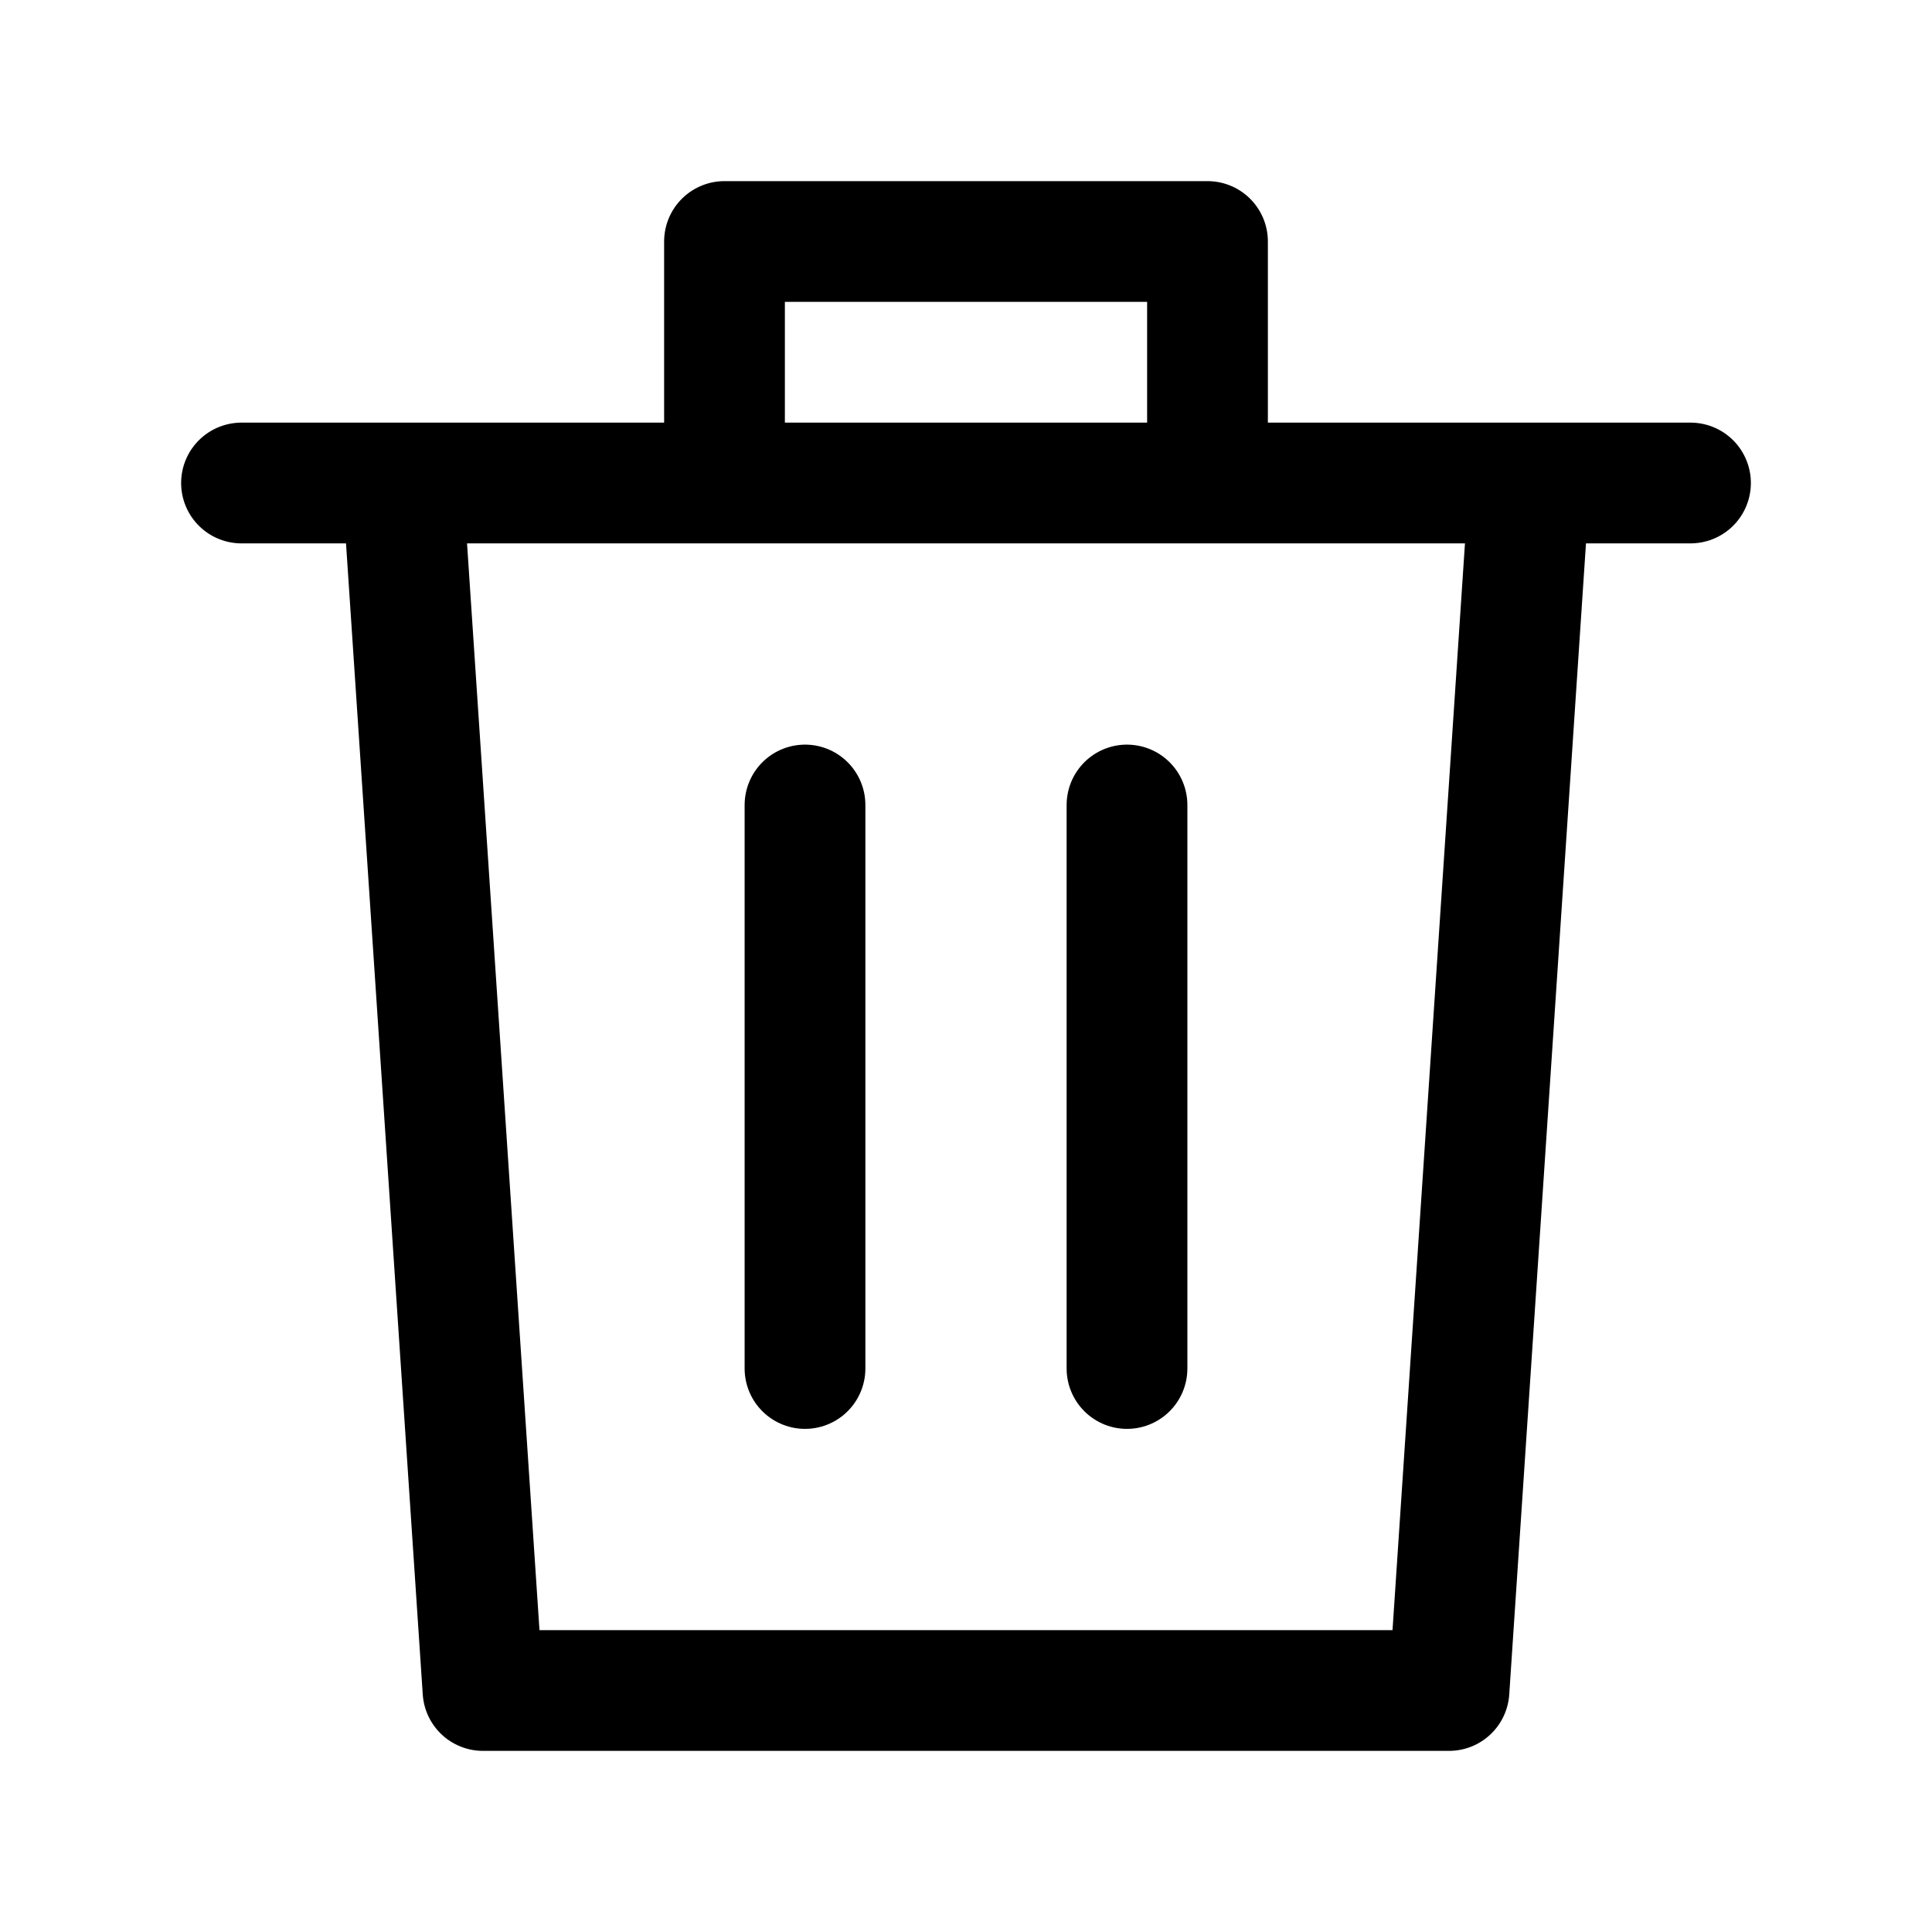
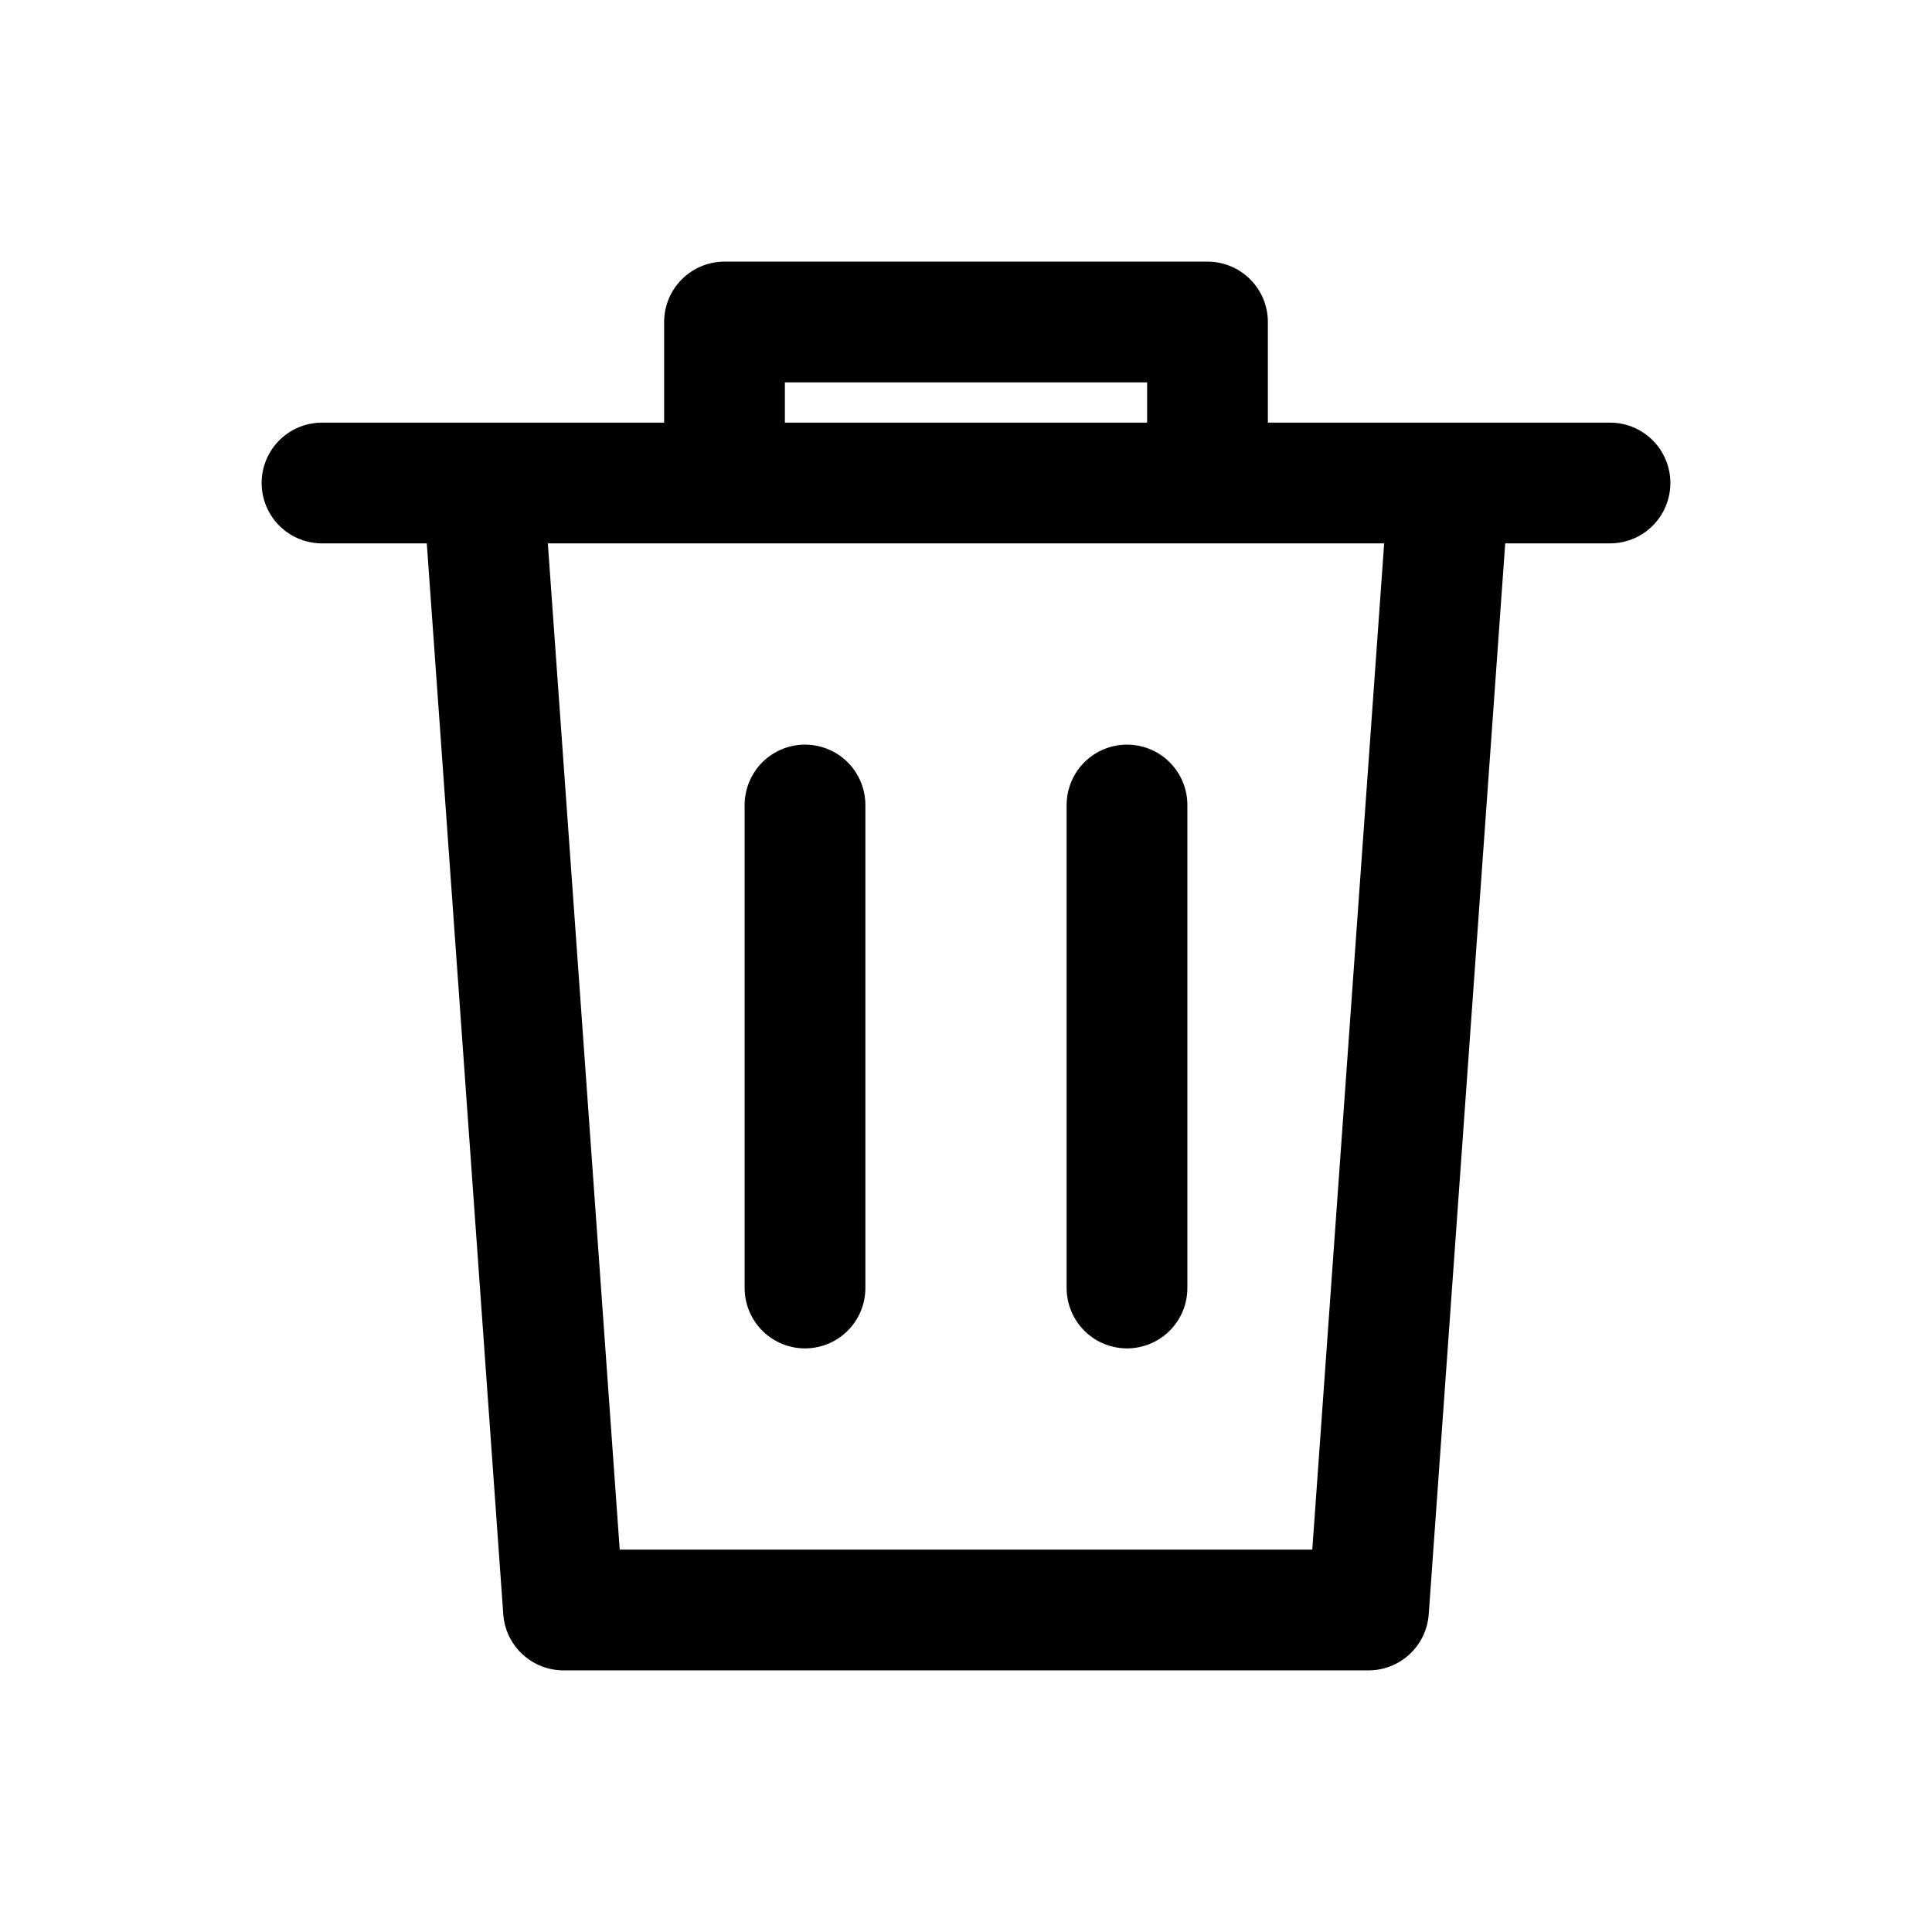
- <svg xmlns="http://www.w3.org/2000/svg" width="24" height="24" viewBox="0 0 24 24" role="img">
-   <g id="icon-delete-1">
-     <g fill="none" stroke="currentColor" stroke-width="1.5" stroke-linecap="round" stroke-linejoin="round">
-       <path d="M3 6H21M9 6V3H15V6M5 6L6 21H18L19 6M10 10V17M14 10V17" />
-     </g>
-   </g>
+ <svg xmlns="http://www.w3.org/2000/svg" viewBox="0 0 24 24" stroke="currentColor" fill="none" stroke-width="1.5" stroke-linecap="round" stroke-linejoin="round">
+   <path d="M4 6h16M9 6V4h6v2M6 6l1 14h10l1-14M10 10v6M14 10v6" />
</svg>
